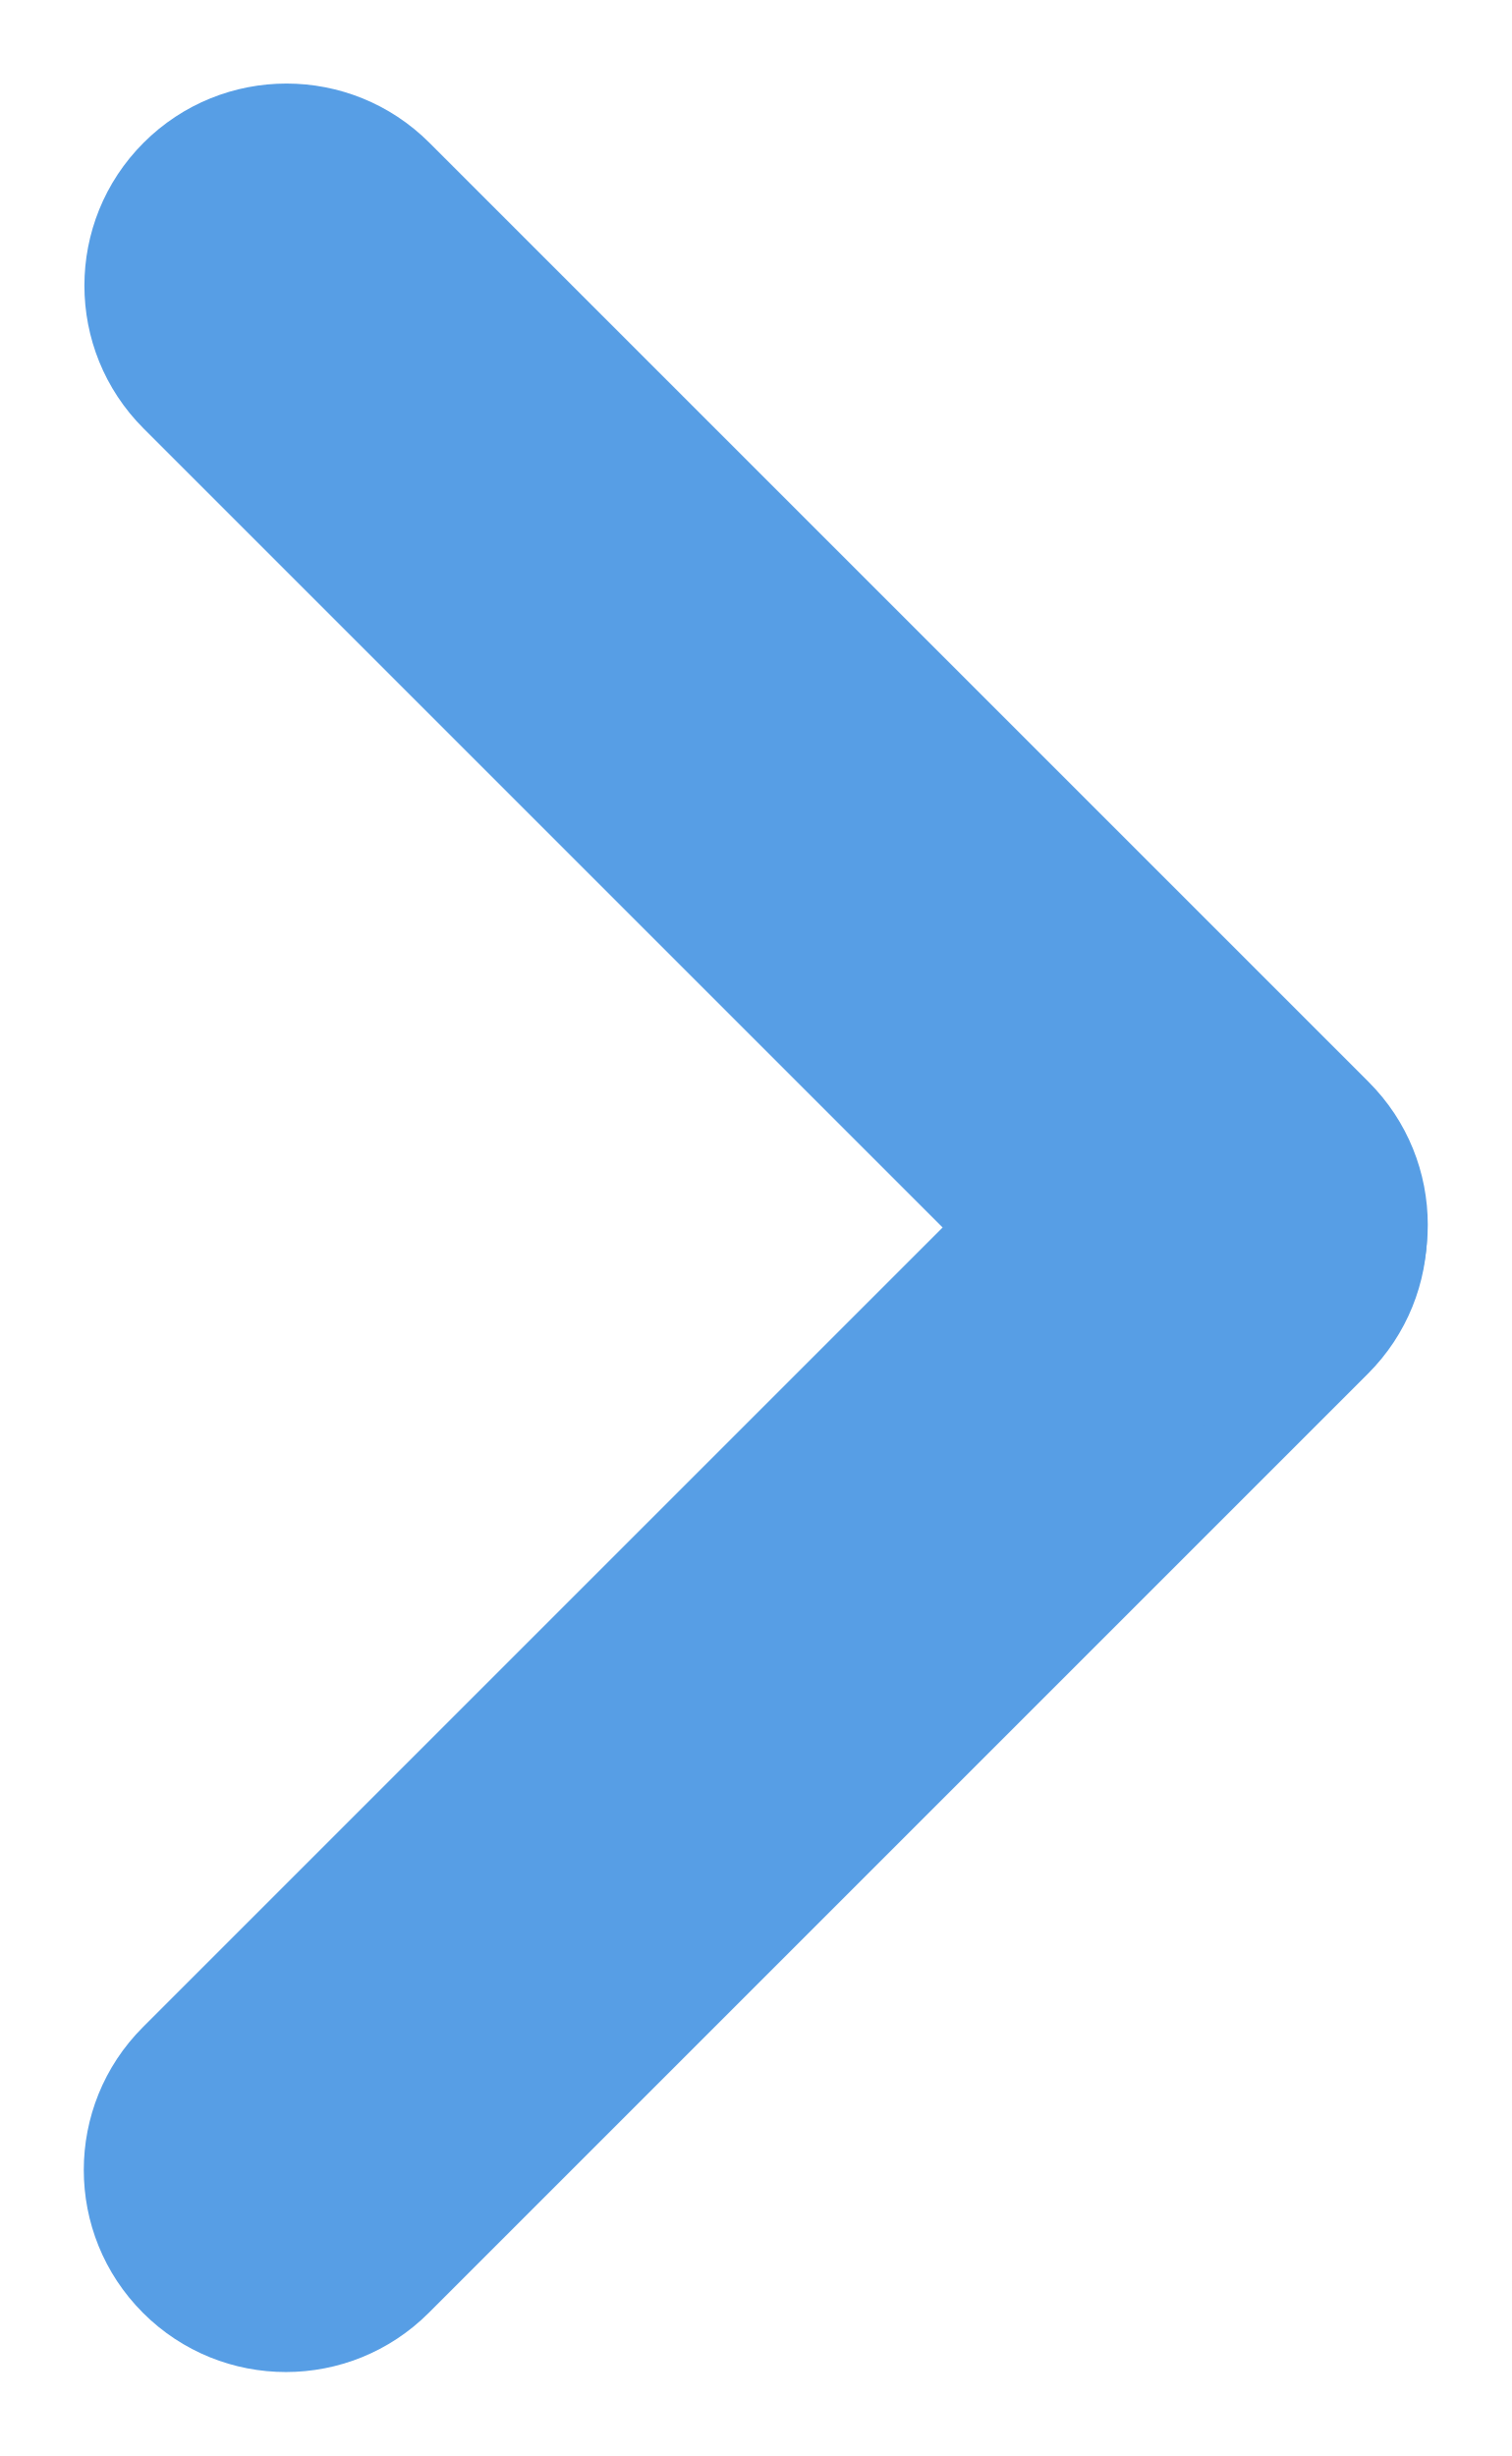
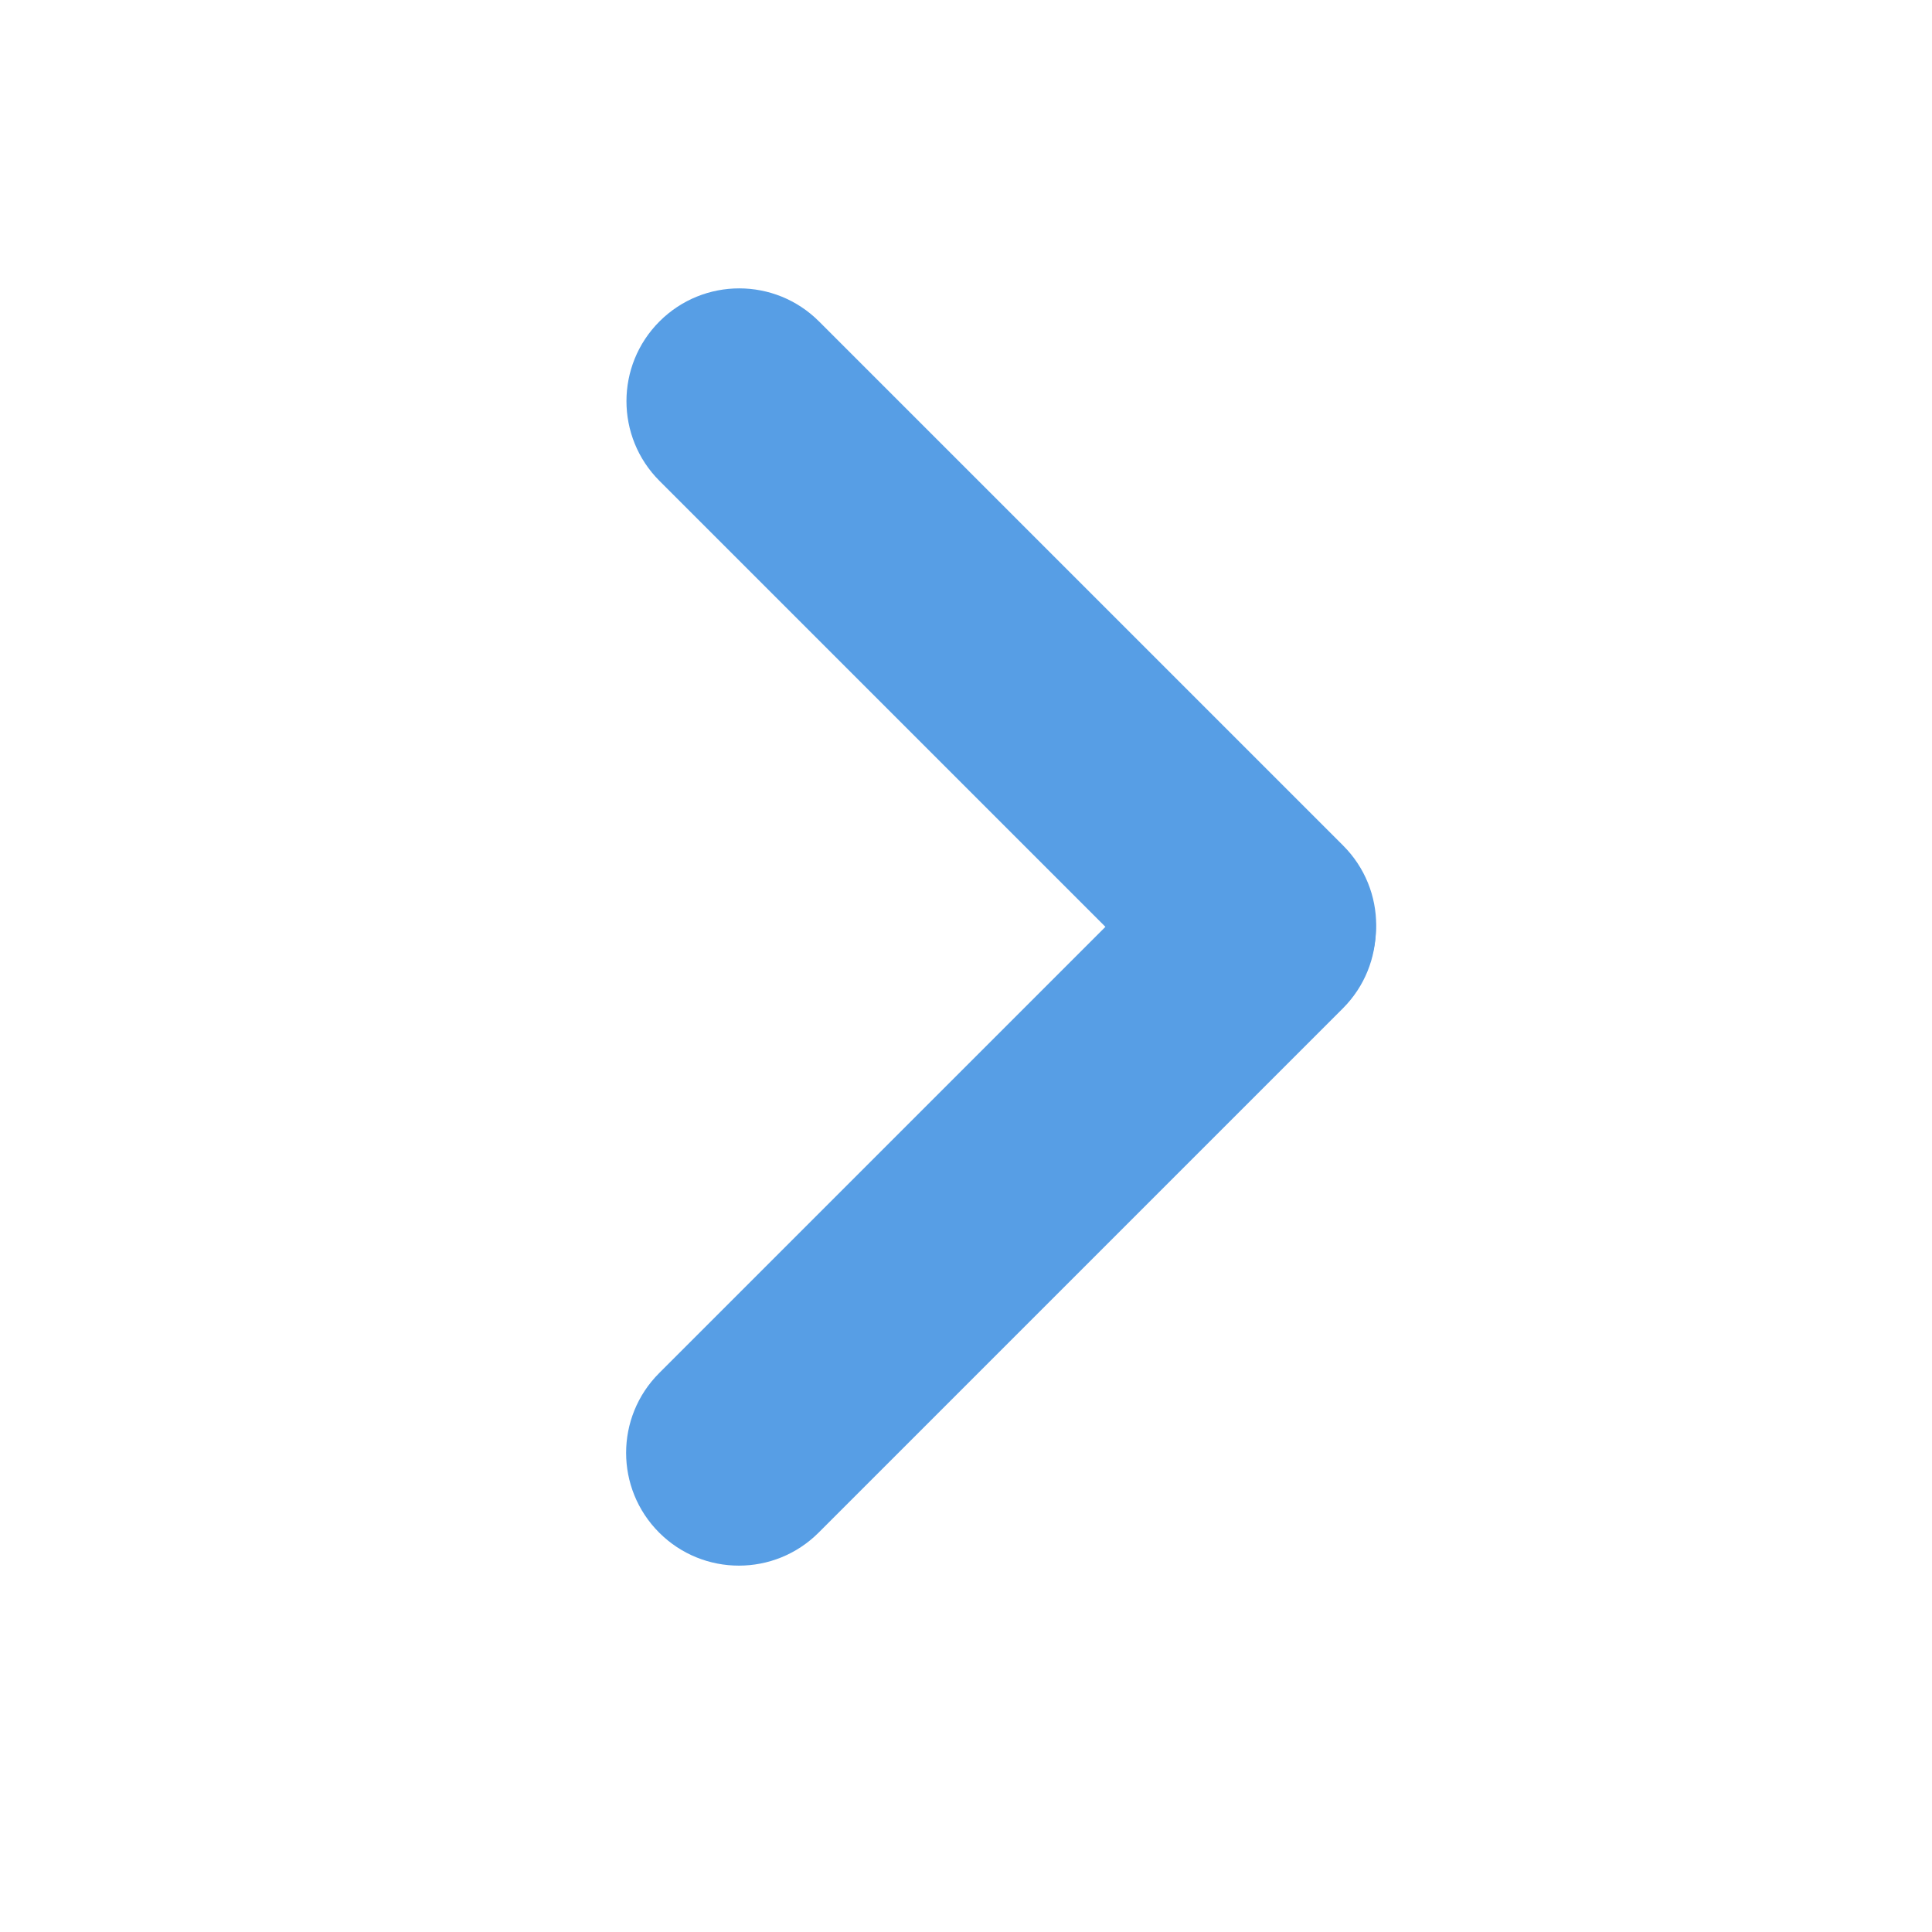
- <svg xmlns="http://www.w3.org/2000/svg" width="6.985" height="11.352" viewBox="0 0 6.985 11.352">
-   <g id="그룹_13469" data-name="그룹 13469" transform="translate(-997.798 -219.502)">
-     <path id="패스_2953" data-name="패스 2953" d="M.934,0H7.073a.934.934,0,0,1,0,1.868H.934A.934.934,0,0,1,.934,0Z" transform="translate(1004.781 225.191) rotate(135)" fill="#579ee5" />
-     <path id="패스_2954" data-name="패스 2954" d="M.934,0H7.073a.934.934,0,0,1,0,1.868H.934A.934.934,0,1,1,.934,0Z" transform="translate(1003.463 226.484) rotate(-135)" fill="#579ee5" />
+ <svg xmlns="http://www.w3.org/2000/svg" width="16" height="16" viewBox="0 0 16 16">
+   <defs>
+     <clipPath id="clip-path">
+       <rect id="사각형_1624" data-name="사각형 1624" width="16" height="16" transform="translate(779 435.5) rotate(180)" fill="none" />
+     </clipPath>
+   </defs>
+   <g id="마스크_그룹_9663" data-name="마스크 그룹 9663" transform="translate(-763 -419.5)" clip-path="url(#clip-path)">
+     <g id="그룹_13468" data-name="그룹 13468">
+       <path id="패스_2953" data-name="패스 2953" d="M.934,0H7.073a.934.934,0,0,1,0,1.868H.934A.934.934,0,0,1,.934,0Z" transform="translate(774.781 427.191) rotate(135)" fill="#579ee5" />
+       <path id="패스_2954" data-name="패스 2954" d="M.934,0H7.073a.934.934,0,0,1,0,1.868H.934A.934.934,0,1,1,.934,0Z" transform="translate(773.463 428.484) rotate(-135)" fill="#579ee5" />
+     </g>
  </g>
</svg>
